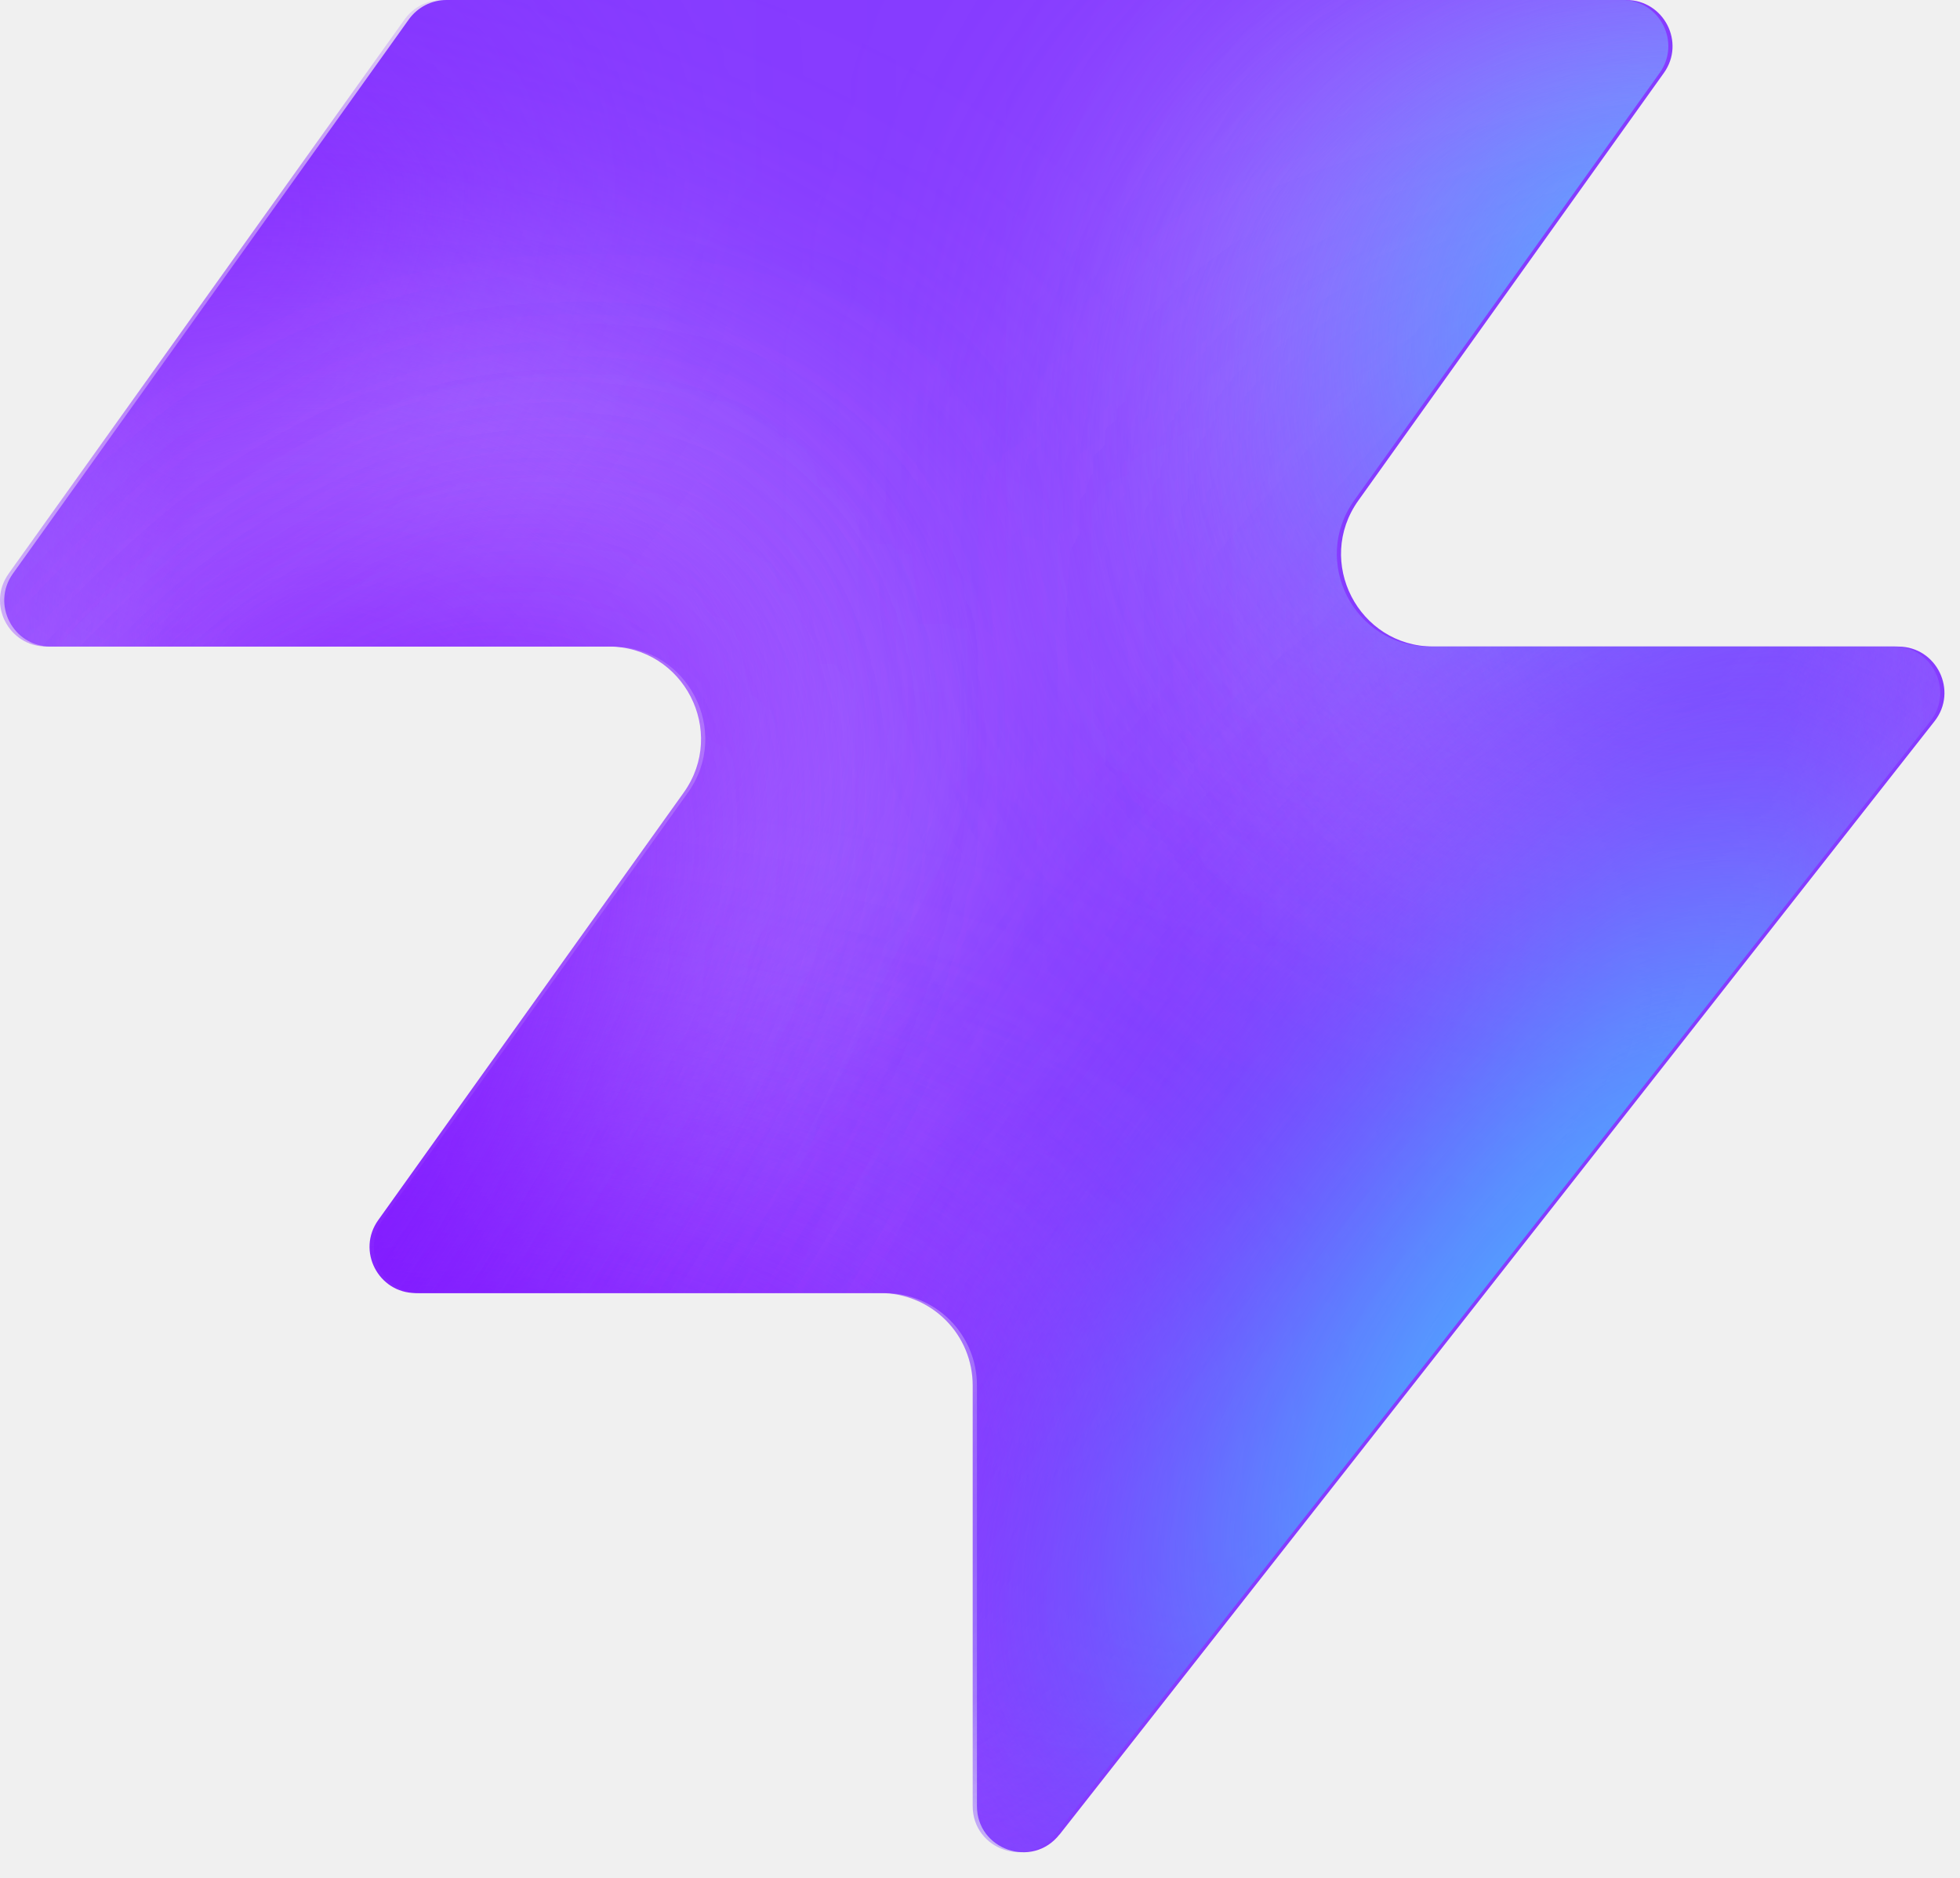
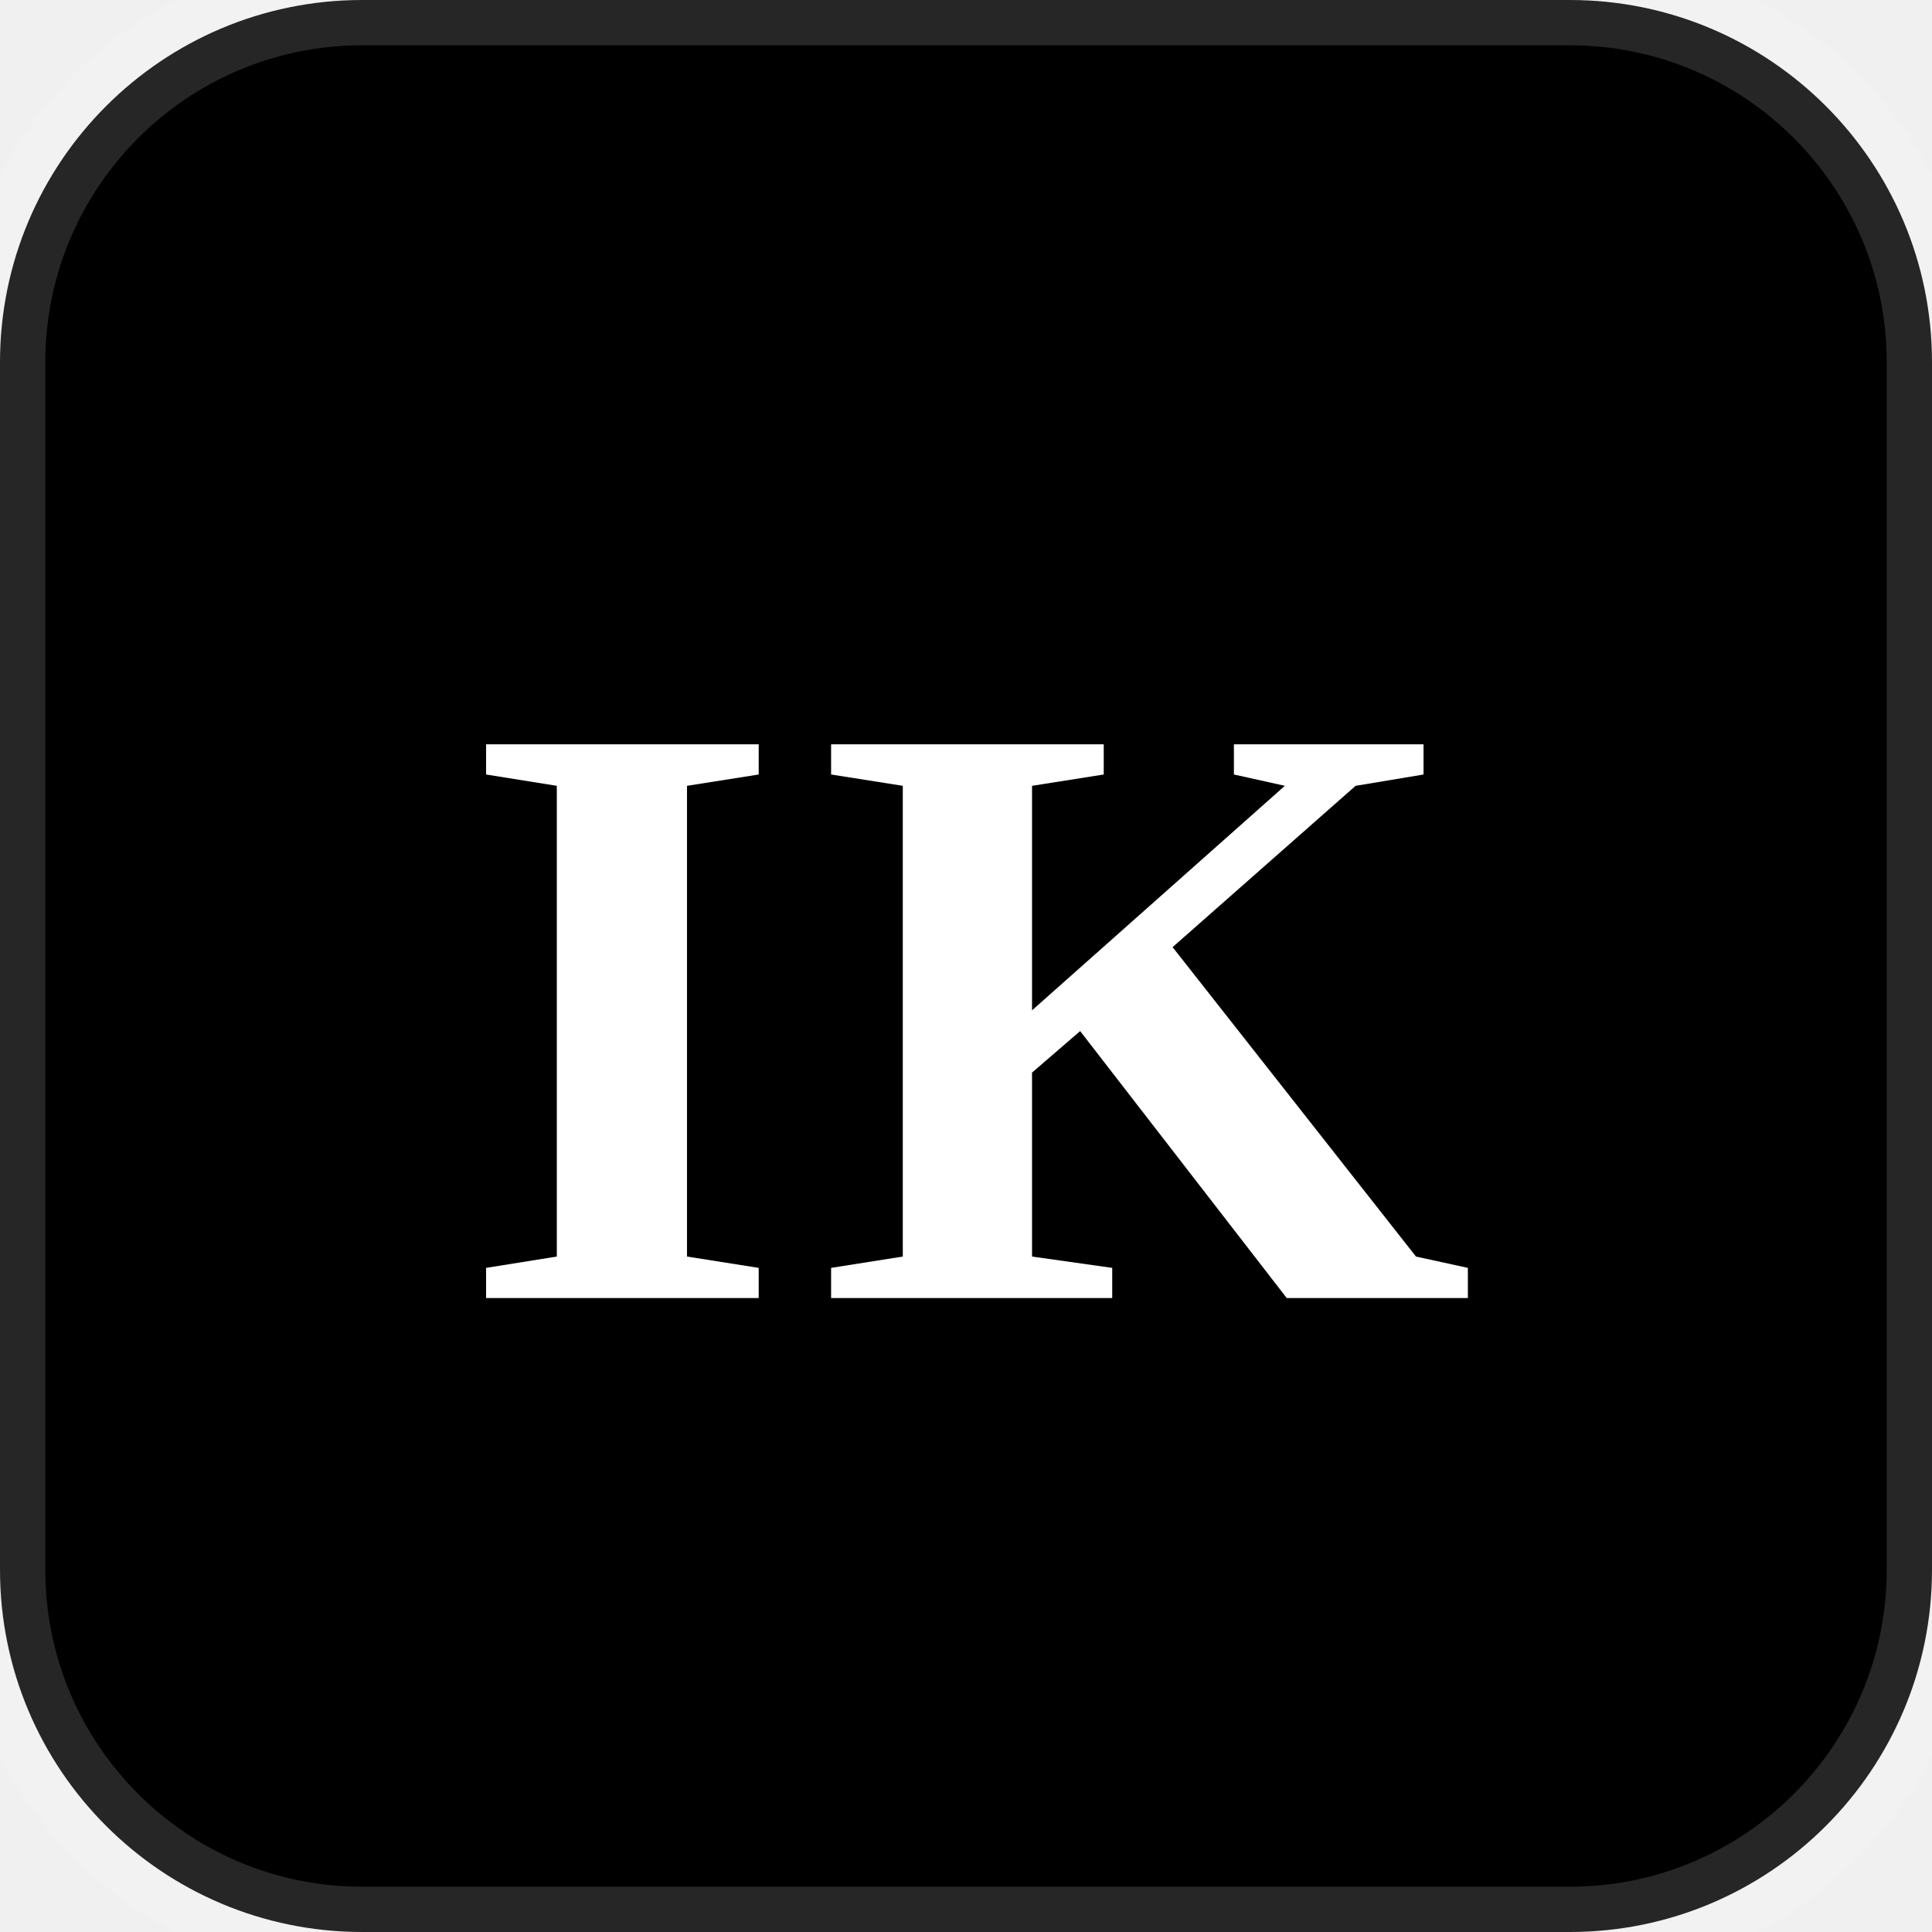
- <svg xmlns="http://www.w3.org/2000/svg" width="48" height="46" fill="none" viewBox="0 0 48 46">
-   <path fill="#863bff" d="M25.946 44.938c-.664.845-2.021.375-2.021-.698V33.937a2.26 2.26 0 0 0-2.262-2.262H10.287c-.92 0-1.456-1.04-.92-1.788l7.48-10.471c1.07-1.497 0-3.578-1.842-3.578H1.237c-.92 0-1.456-1.04-.92-1.788L10.013.474c.214-.297.556-.474.92-.474h28.894c.92 0 1.456 1.04.92 1.788l-7.48 10.471c-1.07 1.498 0 3.579 1.842 3.579h11.377c.943 0 1.473 1.088.89 1.83L25.947 44.94z" style="fill:#863bff;fill:color(display-p3 .525 .23 1);fill-opacity:1" />
-   <mask id="a" width="48" height="46" x="0" y="0" maskUnits="userSpaceOnUse" style="mask-type:alpha">
-     <path fill="#000" d="M25.842 44.938c-.664.844-2.021.375-2.021-.698V33.937a2.26 2.26 0 0 0-2.262-2.262H10.183c-.92 0-1.456-1.04-.92-1.788l7.48-10.471c1.07-1.498 0-3.579-1.842-3.579H1.133c-.92 0-1.456-1.04-.92-1.787L9.91.473c.214-.297.556-.474.92-.474h28.894c.92 0 1.456 1.04.92 1.788l-7.48 10.471c-1.07 1.498 0 3.578 1.842 3.578h11.377c.943 0 1.473 1.088.89 1.832L25.843 44.94z" style="fill:#000;fill-opacity:1" />
-   </mask>
-   <g mask="url(#a)">
-     <g filter="url(#b)">
-       <ellipse cx="5.508" cy="14.704" fill="#ede6ff" rx="5.508" ry="14.704" style="fill:#ede6ff;fill:color(display-p3 .927 .903 1);fill-opacity:1" transform="matrix(.00324 1 1 -.00324 -4.47 31.516)" />
-     </g>
-     <g filter="url(#c)">
-       <ellipse cx="10.399" cy="29.851" fill="#ede6ff" rx="10.399" ry="29.851" style="fill:#ede6ff;fill:color(display-p3 .927 .903 1);fill-opacity:1" transform="matrix(.00324 1 1 -.00324 -39.328 7.883)" />
-     </g>
-     <g filter="url(#d)">
-       <ellipse cx="5.508" cy="30.487" fill="#7e14ff" rx="5.508" ry="30.487" style="fill:#7e14ff;fill:color(display-p3 .492 .077 1);fill-opacity:1" transform="rotate(89.814 -25.913 -14.639)scale(1 -1)" />
-     </g>
-     <g filter="url(#e)">
-       <ellipse cx="5.508" cy="30.599" fill="#7e14ff" rx="5.508" ry="30.599" style="fill:#7e14ff;fill:color(display-p3 .492 .077 1);fill-opacity:1" transform="rotate(89.814 -32.644 -3.334)scale(1 -1)" />
-     </g>
-     <g filter="url(#f)">
-       <ellipse cx="5.508" cy="30.599" fill="#7e14ff" rx="5.508" ry="30.599" style="fill:#7e14ff;fill:color(display-p3 .492 .077 1);fill-opacity:1" transform="matrix(.00324 1 1 -.00324 -34.34 30.47)" />
-     </g>
-     <g filter="url(#g)">
-       <ellipse cx="14.072" cy="22.078" fill="#ede6ff" rx="14.072" ry="22.078" style="fill:#ede6ff;fill:color(display-p3 .927 .903 1);fill-opacity:1" transform="rotate(93.35 24.506 48.493)scale(-1 1)" />
-     </g>
-     <g filter="url(#h)">
-       <ellipse cx="3.47" cy="21.501" fill="#7e14ff" rx="3.47" ry="21.501" style="fill:#7e14ff;fill:color(display-p3 .492 .077 1);fill-opacity:1" transform="rotate(89.009 28.708 47.59)scale(-1 1)" />
-     </g>
-     <g filter="url(#i)">
-       <ellipse cx="3.47" cy="21.501" fill="#7e14ff" rx="3.47" ry="21.501" style="fill:#7e14ff;fill:color(display-p3 .492 .077 1);fill-opacity:1" transform="rotate(89.009 28.708 47.59)scale(-1 1)" />
-     </g>
-     <g filter="url(#j)">
-       <ellipse cx=".387" cy="8.972" fill="#7e14ff" rx="4.407" ry="29.108" style="fill:#7e14ff;fill:color(display-p3 .492 .077 1);fill-opacity:1" transform="rotate(39.51 .387 8.972)" />
-     </g>
-     <g filter="url(#k)">
-       <ellipse cx="47.523" cy="-6.092" fill="#7e14ff" rx="4.407" ry="29.108" style="fill:#7e14ff;fill:color(display-p3 .492 .077 1);fill-opacity:1" transform="rotate(37.892 47.523 -6.092)" />
-     </g>
-     <g filter="url(#l)">
-       <ellipse cx="41.412" cy="6.333" fill="#47bfff" rx="5.971" ry="9.665" style="fill:#47bfff;fill:color(display-p3 .28 .748 1);fill-opacity:1" transform="rotate(37.892 41.412 6.333)" />
-     </g>
-     <g filter="url(#m)">
-       <ellipse cx="-1.879" cy="38.332" fill="#7e14ff" rx="4.407" ry="29.108" style="fill:#7e14ff;fill:color(display-p3 .492 .077 1);fill-opacity:1" transform="rotate(37.892 -1.88 38.332)" />
-     </g>
-     <g filter="url(#n)">
-       <ellipse cx="-1.879" cy="38.332" fill="#7e14ff" rx="4.407" ry="29.108" style="fill:#7e14ff;fill:color(display-p3 .492 .077 1);fill-opacity:1" transform="rotate(37.892 -1.88 38.332)" />
-     </g>
-     <g filter="url(#o)">
-       <ellipse cx="35.651" cy="29.907" fill="#7e14ff" rx="4.407" ry="29.108" style="fill:#7e14ff;fill:color(display-p3 .492 .077 1);fill-opacity:1" transform="rotate(37.892 35.651 29.907)" />
-     </g>
-     <g filter="url(#p)">
-       <ellipse cx="38.418" cy="32.4" fill="#47bfff" rx="5.971" ry="15.297" style="fill:#47bfff;fill:color(display-p3 .28 .748 1);fill-opacity:1" transform="rotate(37.892 38.418 32.4)" />
-     </g>
-   </g>
-   <defs>
-     <filter id="b" width="60.045" height="41.654" x="-19.77" y="16.149" color-interpolation-filters="sRGB" filterUnits="userSpaceOnUse">
-       <feFlood flood-opacity="0" result="BackgroundImageFix" />
-       <feBlend in="SourceGraphic" in2="BackgroundImageFix" result="shape" />
-       <feGaussianBlur result="effect1_foregroundBlur_2002_17158" stdDeviation="7.659" />
-     </filter>
-     <filter id="c" width="90.34" height="51.437" x="-54.613" y="-7.533" color-interpolation-filters="sRGB" filterUnits="userSpaceOnUse">
-       <feFlood flood-opacity="0" result="BackgroundImageFix" />
-       <feBlend in="SourceGraphic" in2="BackgroundImageFix" result="shape" />
-       <feGaussianBlur result="effect1_foregroundBlur_2002_17158" stdDeviation="7.659" />
-     </filter>
-     <filter id="d" width="79.355" height="29.4" x="-49.64" y="2.03" color-interpolation-filters="sRGB" filterUnits="userSpaceOnUse">
-       <feFlood flood-opacity="0" result="BackgroundImageFix" />
-       <feBlend in="SourceGraphic" in2="BackgroundImageFix" result="shape" />
-       <feGaussianBlur result="effect1_foregroundBlur_2002_17158" stdDeviation="4.596" />
-     </filter>
-     <filter id="e" width="79.579" height="29.4" x="-45.045" y="20.029" color-interpolation-filters="sRGB" filterUnits="userSpaceOnUse">
-       <feFlood flood-opacity="0" result="BackgroundImageFix" />
-       <feBlend in="SourceGraphic" in2="BackgroundImageFix" result="shape" />
-       <feGaussianBlur result="effect1_foregroundBlur_2002_17158" stdDeviation="4.596" />
-     </filter>
-     <filter id="f" width="79.579" height="29.4" x="-43.513" y="21.178" color-interpolation-filters="sRGB" filterUnits="userSpaceOnUse">
-       <feFlood flood-opacity="0" result="BackgroundImageFix" />
-       <feBlend in="SourceGraphic" in2="BackgroundImageFix" result="shape" />
-       <feGaussianBlur result="effect1_foregroundBlur_2002_17158" stdDeviation="4.596" />
-     </filter>
-     <filter id="g" width="74.749" height="58.852" x="15.756" y="-17.901" color-interpolation-filters="sRGB" filterUnits="userSpaceOnUse">
-       <feFlood flood-opacity="0" result="BackgroundImageFix" />
-       <feBlend in="SourceGraphic" in2="BackgroundImageFix" result="shape" />
-       <feGaussianBlur result="effect1_foregroundBlur_2002_17158" stdDeviation="7.659" />
-     </filter>
-     <filter id="h" width="61.377" height="25.362" x="23.548" y="2.284" color-interpolation-filters="sRGB" filterUnits="userSpaceOnUse">
-       <feFlood flood-opacity="0" result="BackgroundImageFix" />
-       <feBlend in="SourceGraphic" in2="BackgroundImageFix" result="shape" />
-       <feGaussianBlur result="effect1_foregroundBlur_2002_17158" stdDeviation="4.596" />
-     </filter>
-     <filter id="i" width="61.377" height="25.362" x="23.548" y="2.284" color-interpolation-filters="sRGB" filterUnits="userSpaceOnUse">
-       <feFlood flood-opacity="0" result="BackgroundImageFix" />
-       <feBlend in="SourceGraphic" in2="BackgroundImageFix" result="shape" />
-       <feGaussianBlur result="effect1_foregroundBlur_2002_17158" stdDeviation="4.596" />
-     </filter>
-     <filter id="j" width="56.045" height="63.649" x="-27.636" y="-22.853" color-interpolation-filters="sRGB" filterUnits="userSpaceOnUse">
-       <feFlood flood-opacity="0" result="BackgroundImageFix" />
-       <feBlend in="SourceGraphic" in2="BackgroundImageFix" result="shape" />
-       <feGaussianBlur result="effect1_foregroundBlur_2002_17158" stdDeviation="4.596" />
-     </filter>
-     <filter id="k" width="54.814" height="64.646" x="20.116" y="-38.415" color-interpolation-filters="sRGB" filterUnits="userSpaceOnUse">
-       <feFlood flood-opacity="0" result="BackgroundImageFix" />
-       <feBlend in="SourceGraphic" in2="BackgroundImageFix" result="shape" />
-       <feGaussianBlur result="effect1_foregroundBlur_2002_17158" stdDeviation="4.596" />
-     </filter>
-     <filter id="l" width="33.541" height="35.313" x="24.641" y="-11.323" color-interpolation-filters="sRGB" filterUnits="userSpaceOnUse">
-       <feFlood flood-opacity="0" result="BackgroundImageFix" />
-       <feBlend in="SourceGraphic" in2="BackgroundImageFix" result="shape" />
-       <feGaussianBlur result="effect1_foregroundBlur_2002_17158" stdDeviation="4.596" />
-     </filter>
-     <filter id="m" width="54.814" height="64.646" x="-29.286" y="6.009" color-interpolation-filters="sRGB" filterUnits="userSpaceOnUse">
-       <feFlood flood-opacity="0" result="BackgroundImageFix" />
-       <feBlend in="SourceGraphic" in2="BackgroundImageFix" result="shape" />
-       <feGaussianBlur result="effect1_foregroundBlur_2002_17158" stdDeviation="4.596" />
-     </filter>
-     <filter id="n" width="54.814" height="64.646" x="-29.286" y="6.009" color-interpolation-filters="sRGB" filterUnits="userSpaceOnUse">
-       <feFlood flood-opacity="0" result="BackgroundImageFix" />
-       <feBlend in="SourceGraphic" in2="BackgroundImageFix" result="shape" />
-       <feGaussianBlur result="effect1_foregroundBlur_2002_17158" stdDeviation="4.596" />
-     </filter>
-     <filter id="o" width="54.814" height="64.646" x="8.244" y="-2.416" color-interpolation-filters="sRGB" filterUnits="userSpaceOnUse">
-       <feFlood flood-opacity="0" result="BackgroundImageFix" />
-       <feBlend in="SourceGraphic" in2="BackgroundImageFix" result="shape" />
-       <feGaussianBlur result="effect1_foregroundBlur_2002_17158" stdDeviation="4.596" />
-     </filter>
-     <filter id="p" width="39.409" height="43.623" x="18.713" y="10.588" color-interpolation-filters="sRGB" filterUnits="userSpaceOnUse">
-       <feFlood flood-opacity="0" result="BackgroundImageFix" />
-       <feBlend in="SourceGraphic" in2="BackgroundImageFix" result="shape" />
-       <feGaussianBlur result="effect1_foregroundBlur_2002_17158" stdDeviation="4.596" />
-     </filter>
-   </defs>
+ <svg xmlns="http://www.w3.org/2000/svg" viewBox="0 0 32 32" width="32" height="32">
+   <rect width="32" height="32" rx="6" fill="#000" />
+   <rect width="32" height="32" rx="6" fill="none" stroke="#fff" stroke-width="1.5" stroke-opacity="0.15" />
+   <text x="16" y="21.5" font-family="Georgia, 'Times New Roman', serif" font-size="14" font-weight="700" fill="#fff" text-anchor="middle" letter-spacing="0.5">IK</text>
</svg>
